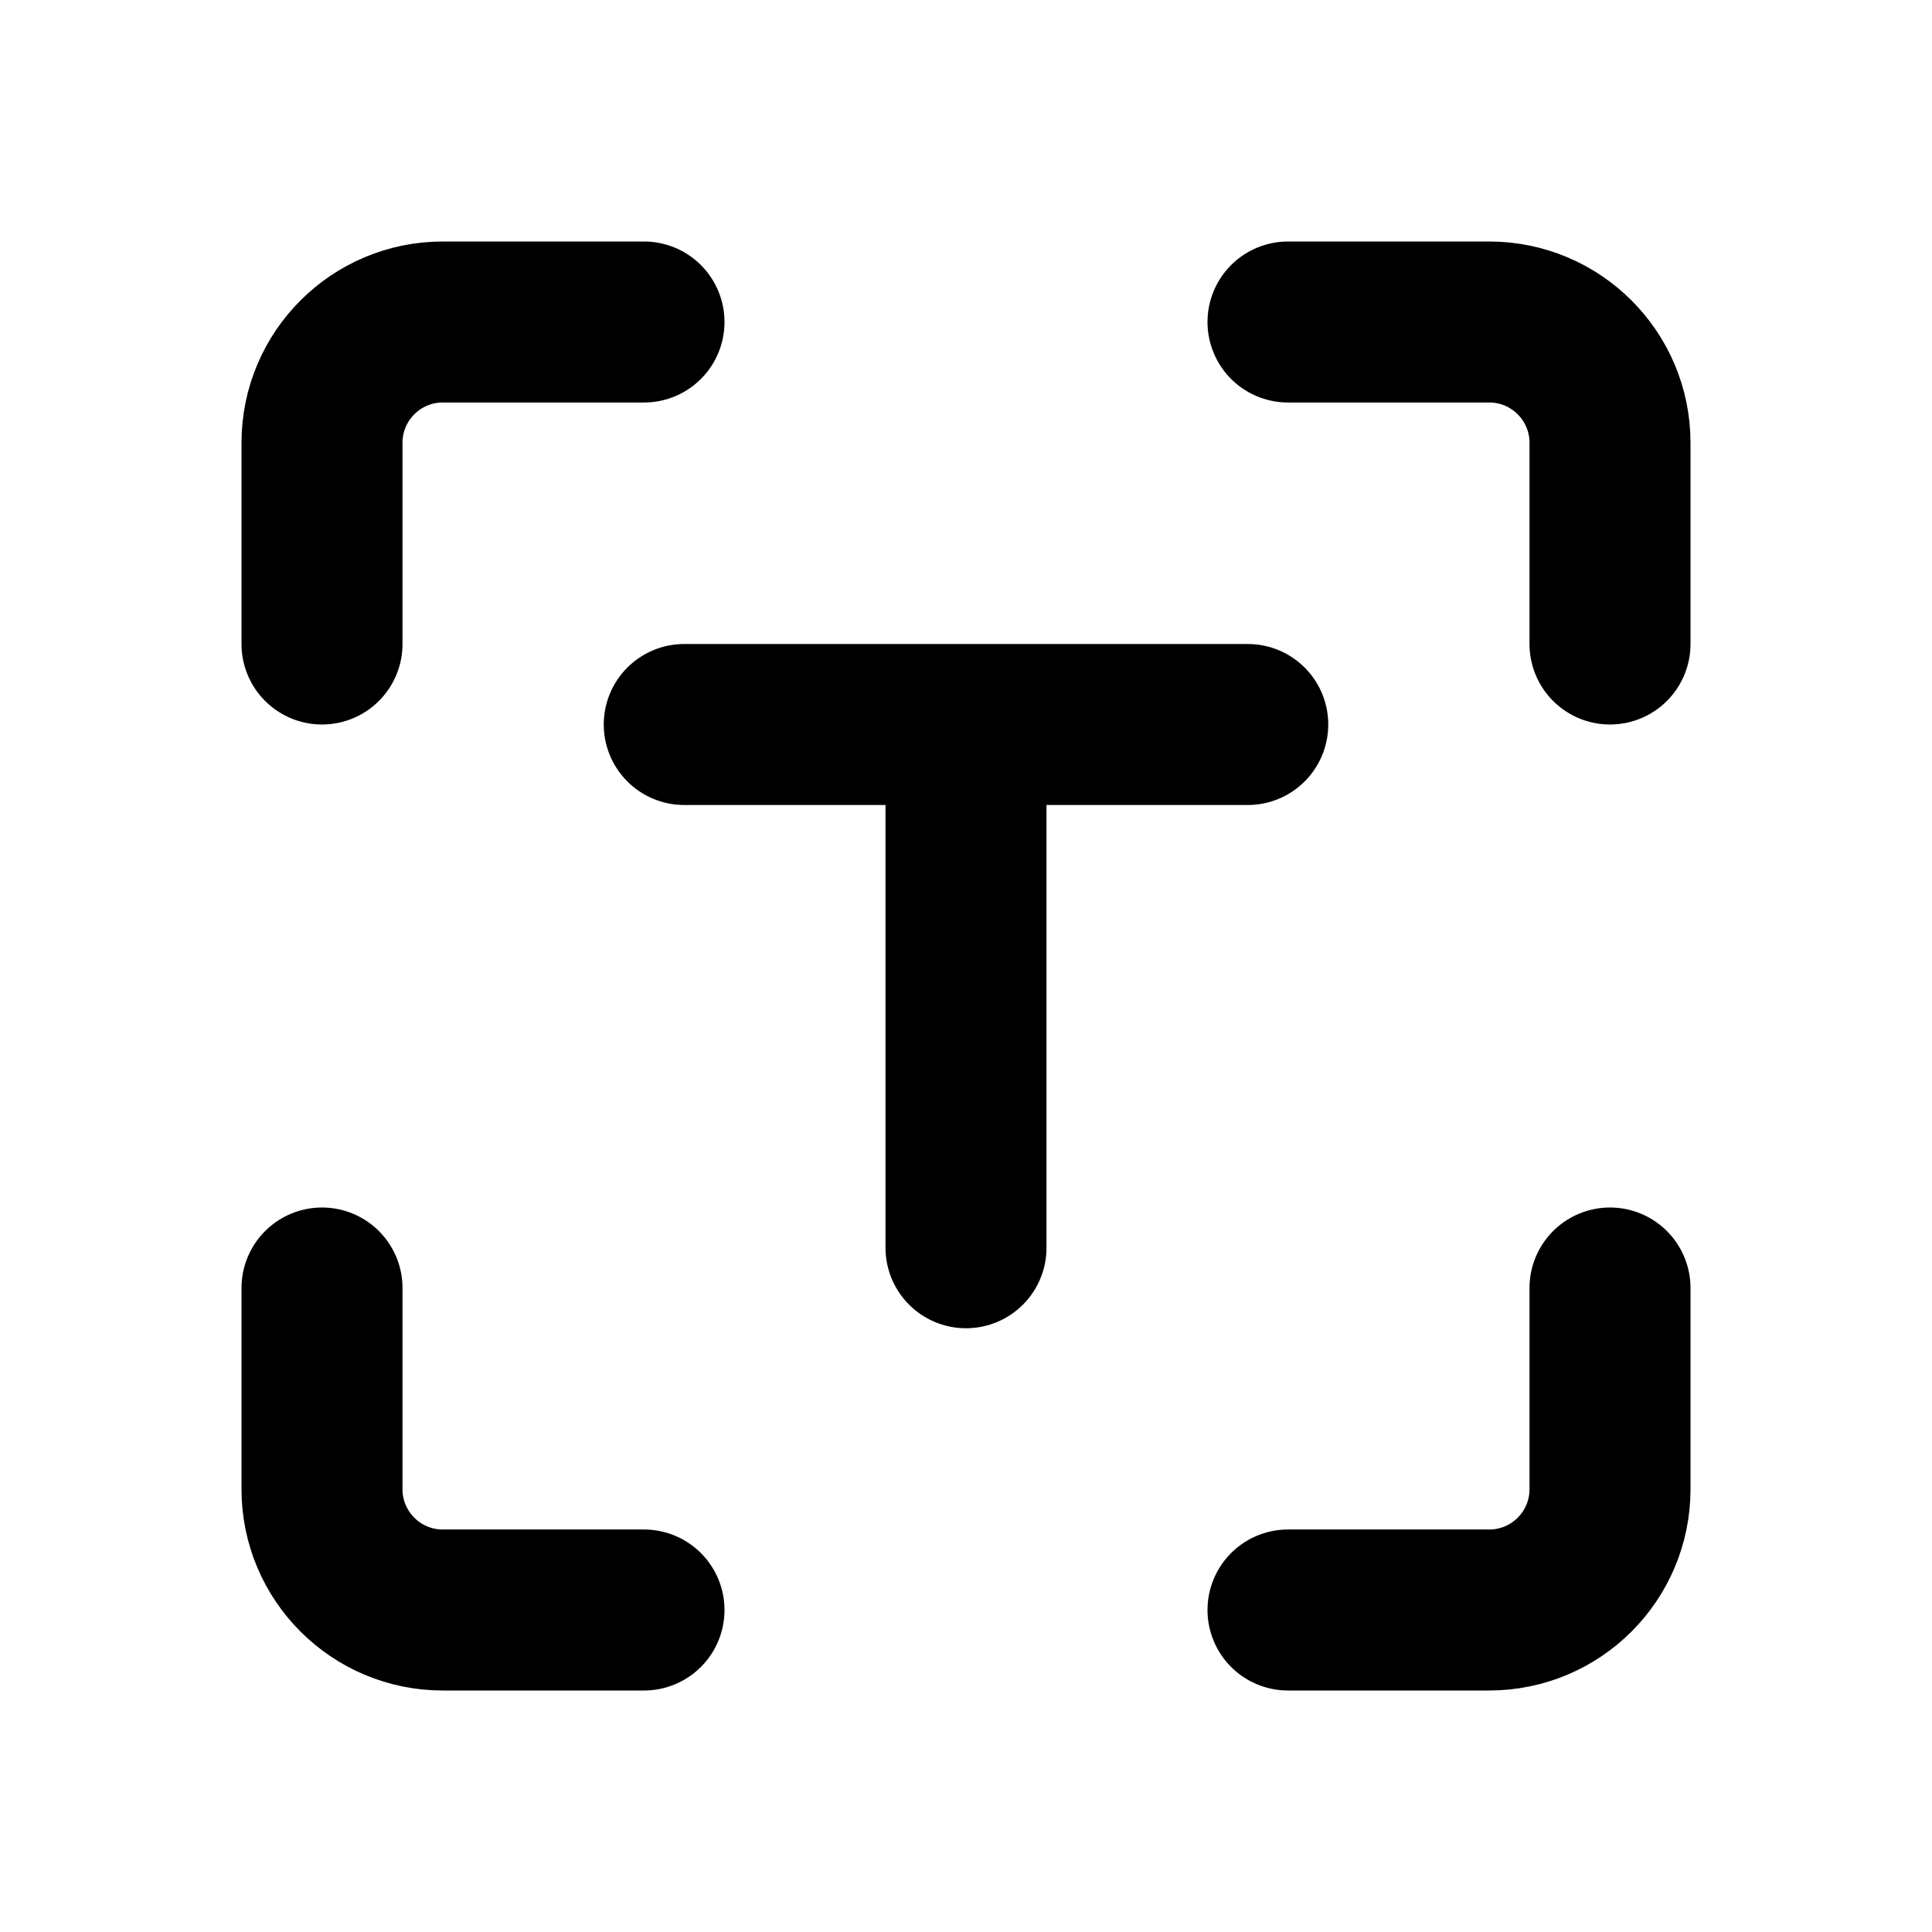
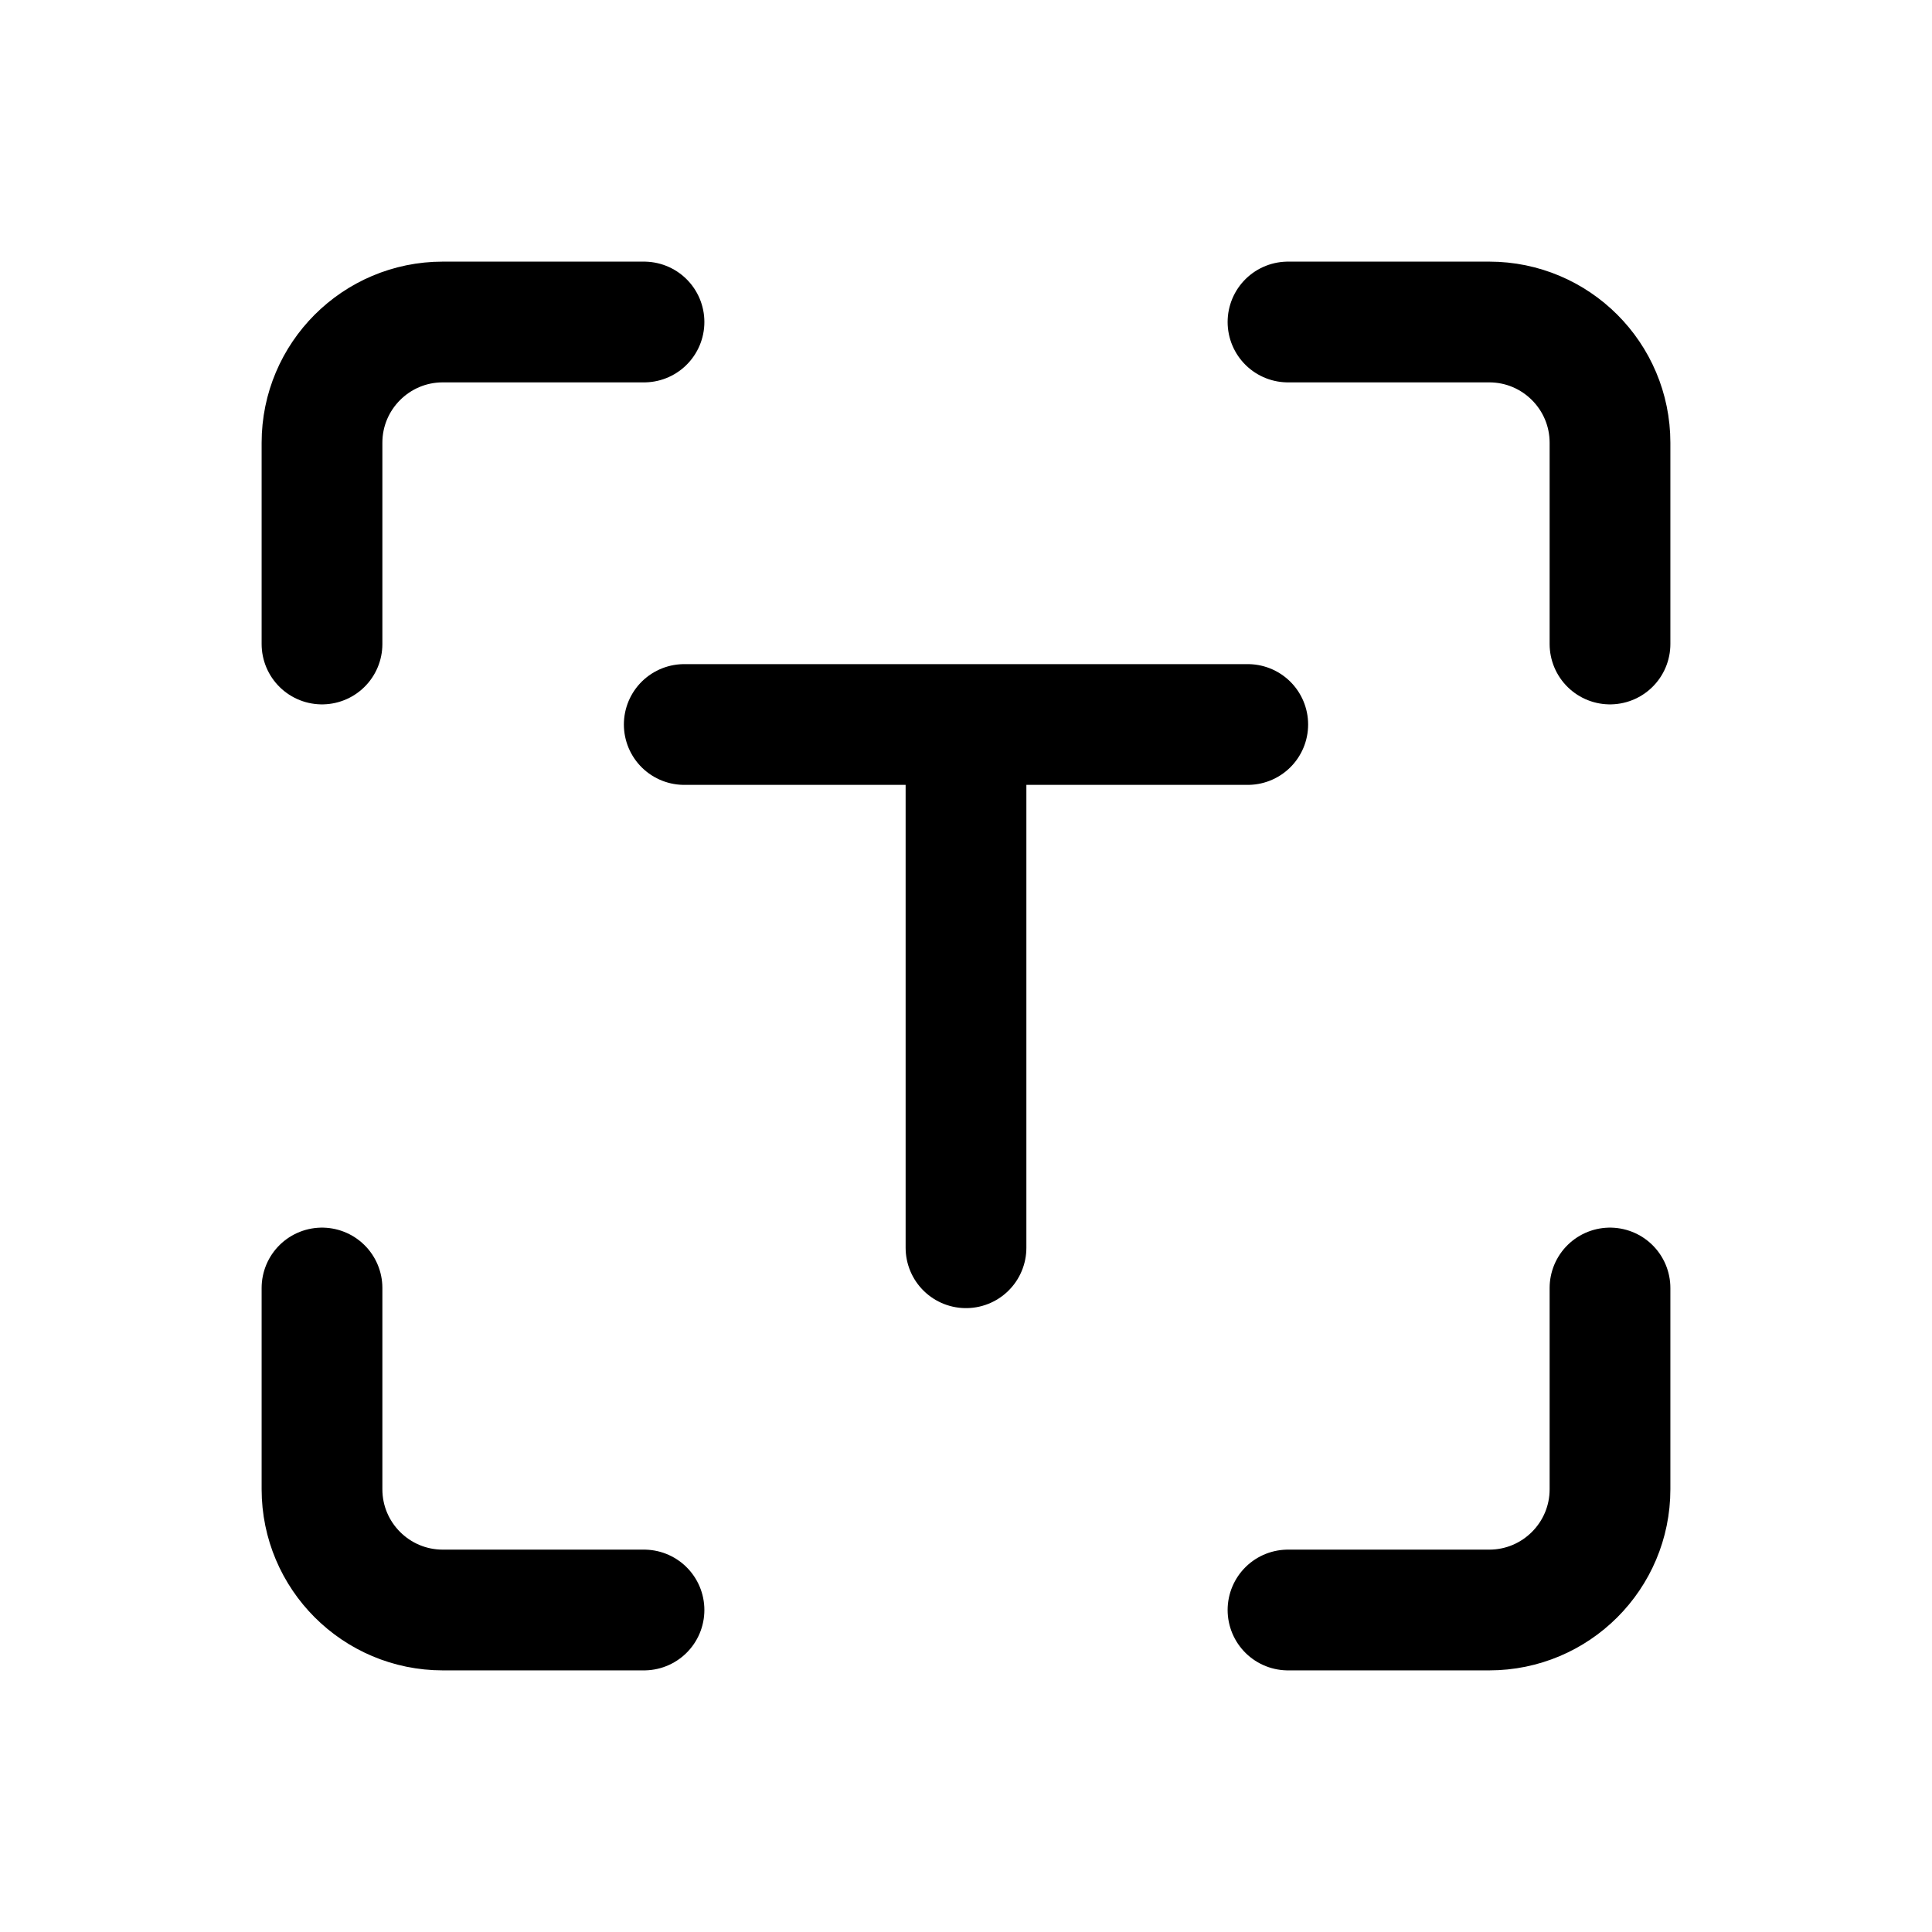
<svg xmlns="http://www.w3.org/2000/svg" width="24px" height="24px" viewBox="0 0 24 24" fill="none">
-   <path d="M4 8V5.5C4 4.672 4.672 4 5.5 4H8M16 4H18.5C19.328 4 20 4.672 20 5.5V8M20 16V18.5C20 19.328 19.328 20 18.5 20H16M8 20H5.5C4.672 20 4 19.328 4 18.5V16" stroke="#000000" stroke-width="2" stroke-linecap="round" stroke-linejoin="round" />
-   <path d="M8.5 9H15.5M12 9V15.5" stroke="#000000" stroke-width="2" stroke-linecap="round" stroke-linejoin="round" />
+   <path d="M4 8V5.5C4 4.672 4.672 4 5.5 4H8M16 4H18.5C19.328 4 20 4.672 20 5.5V8M20 16V18.5C20 19.328 19.328 20 18.5 20H16M8 20H5.5C4.672 20 4 19.328 4 18.5V16" stroke="#000000" stroke-width="1.5" stroke-linecap="round" stroke-linejoin="round" />
+   <path d="M8.5 9H15.5M12 9V15.5" stroke="#000000" stroke-width="1.5" stroke-linecap="round" stroke-linejoin="round" />
</svg>
